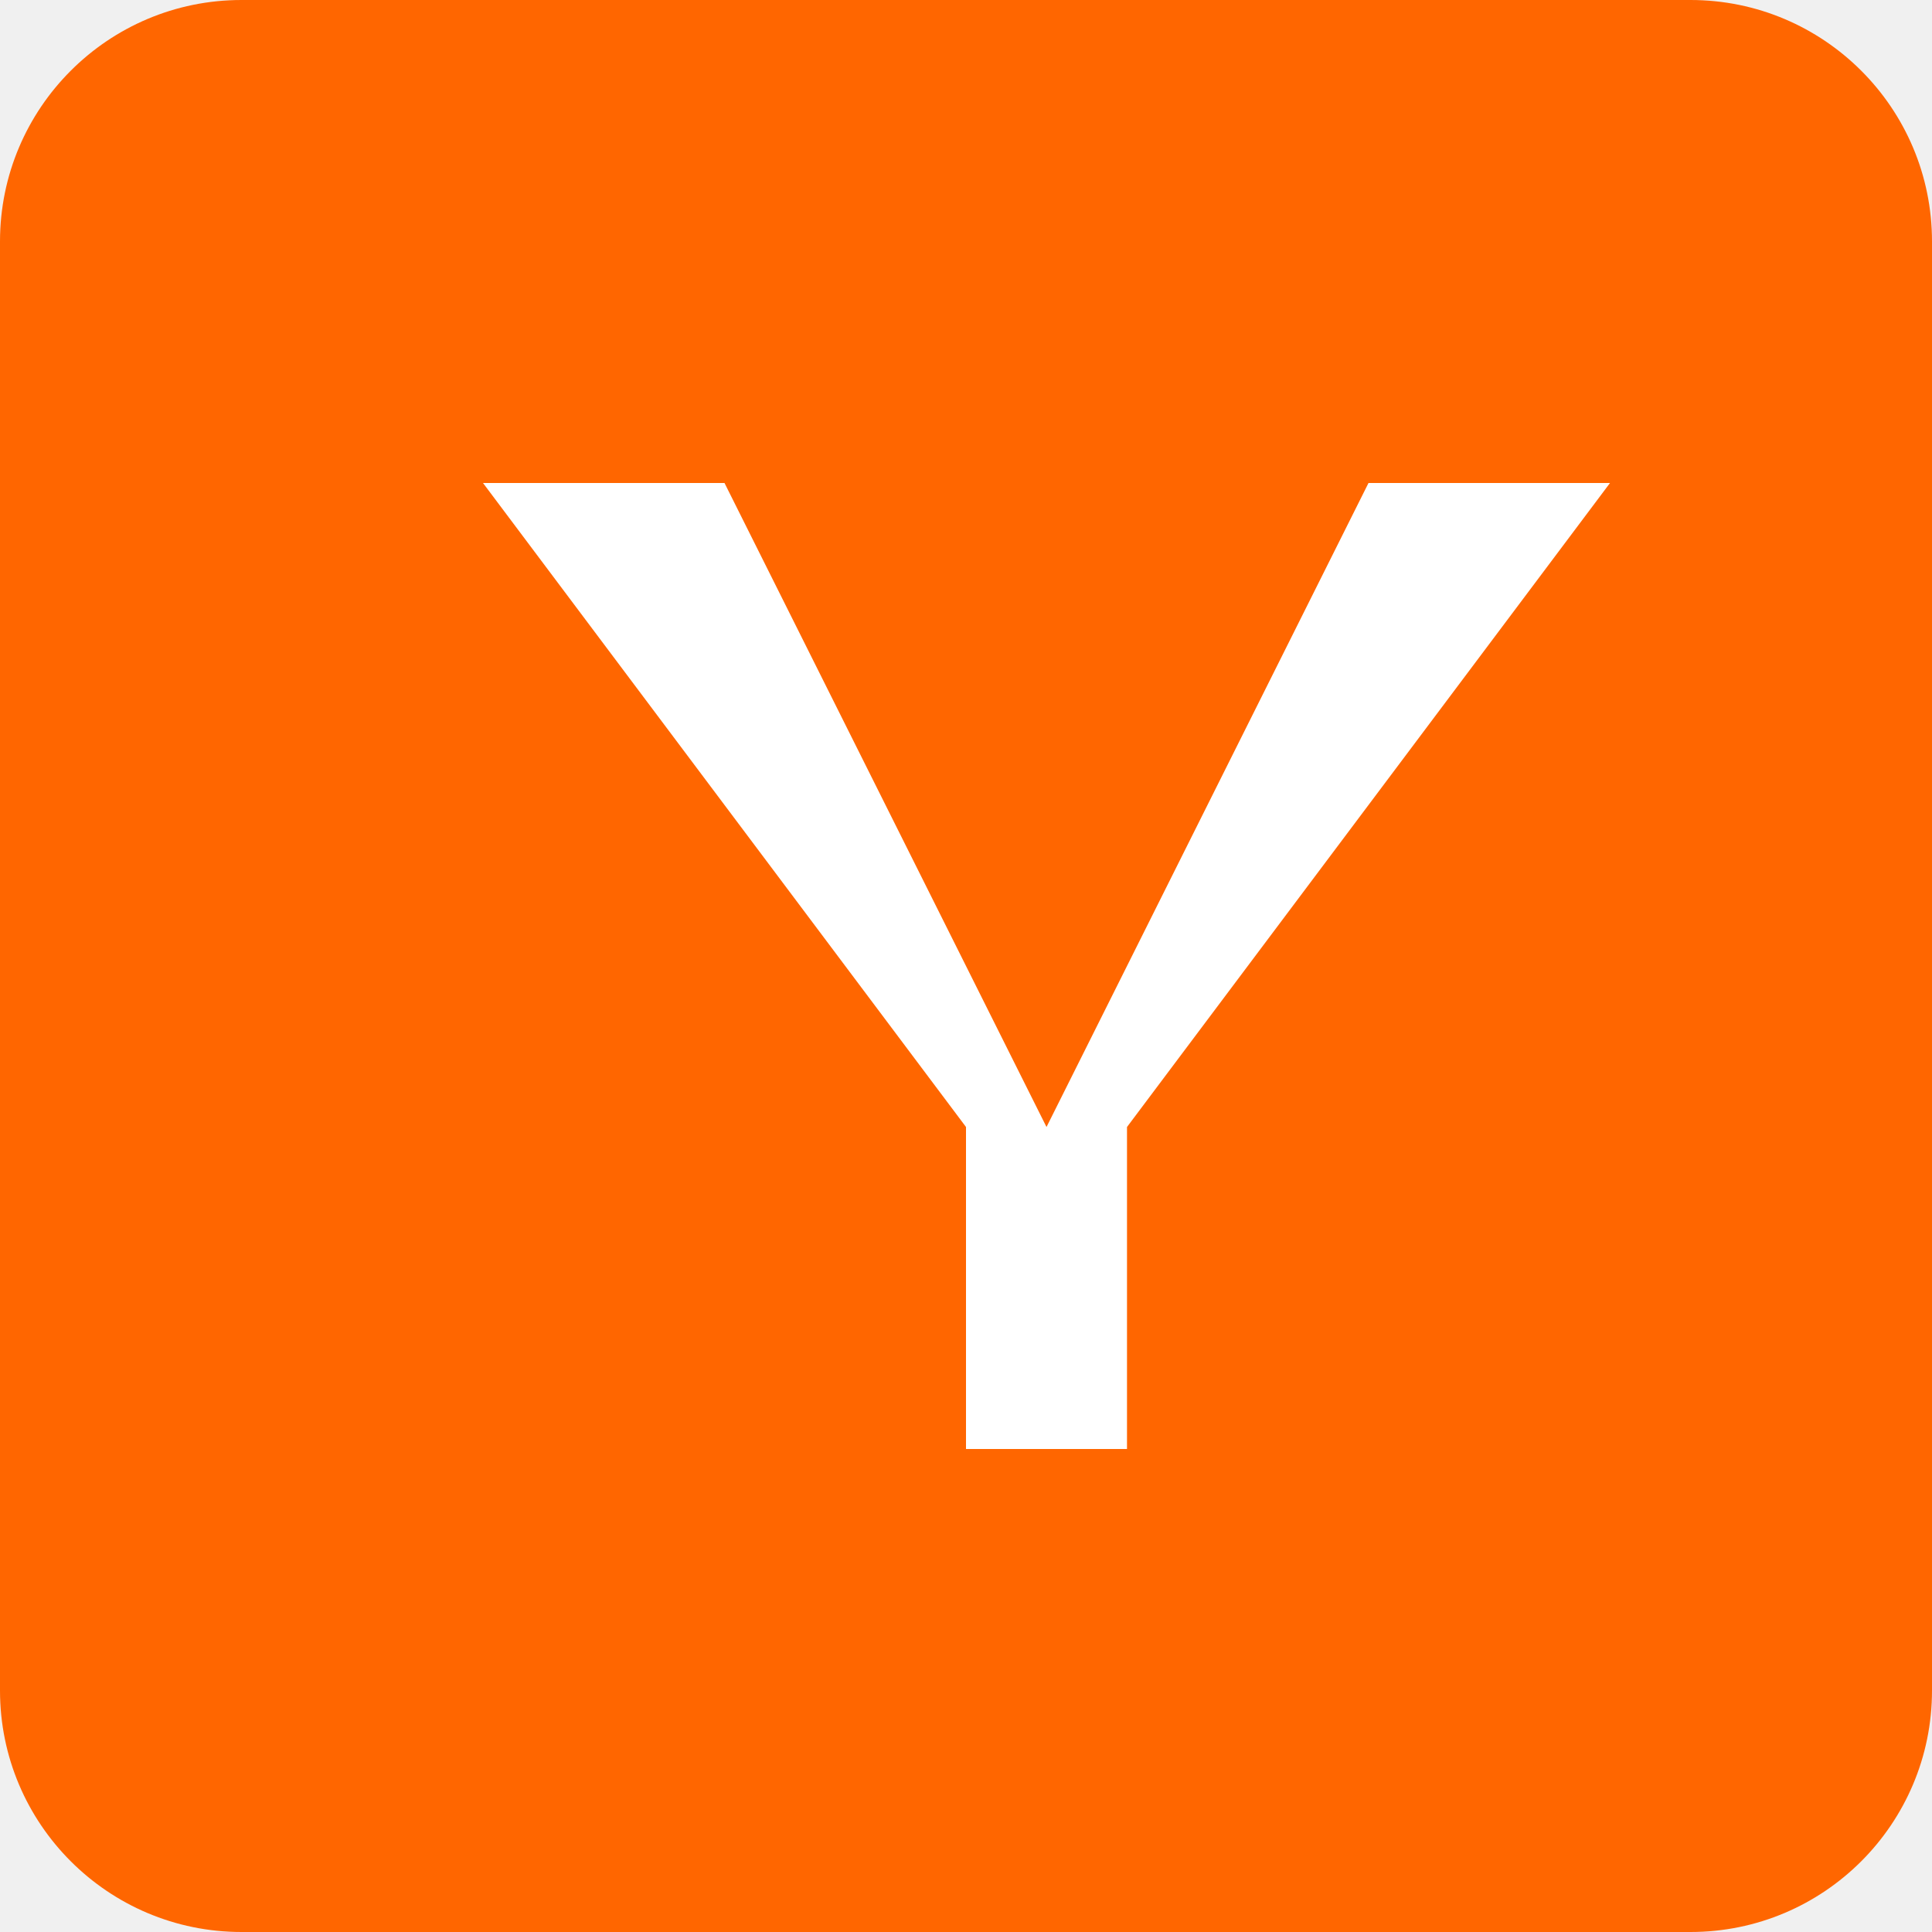
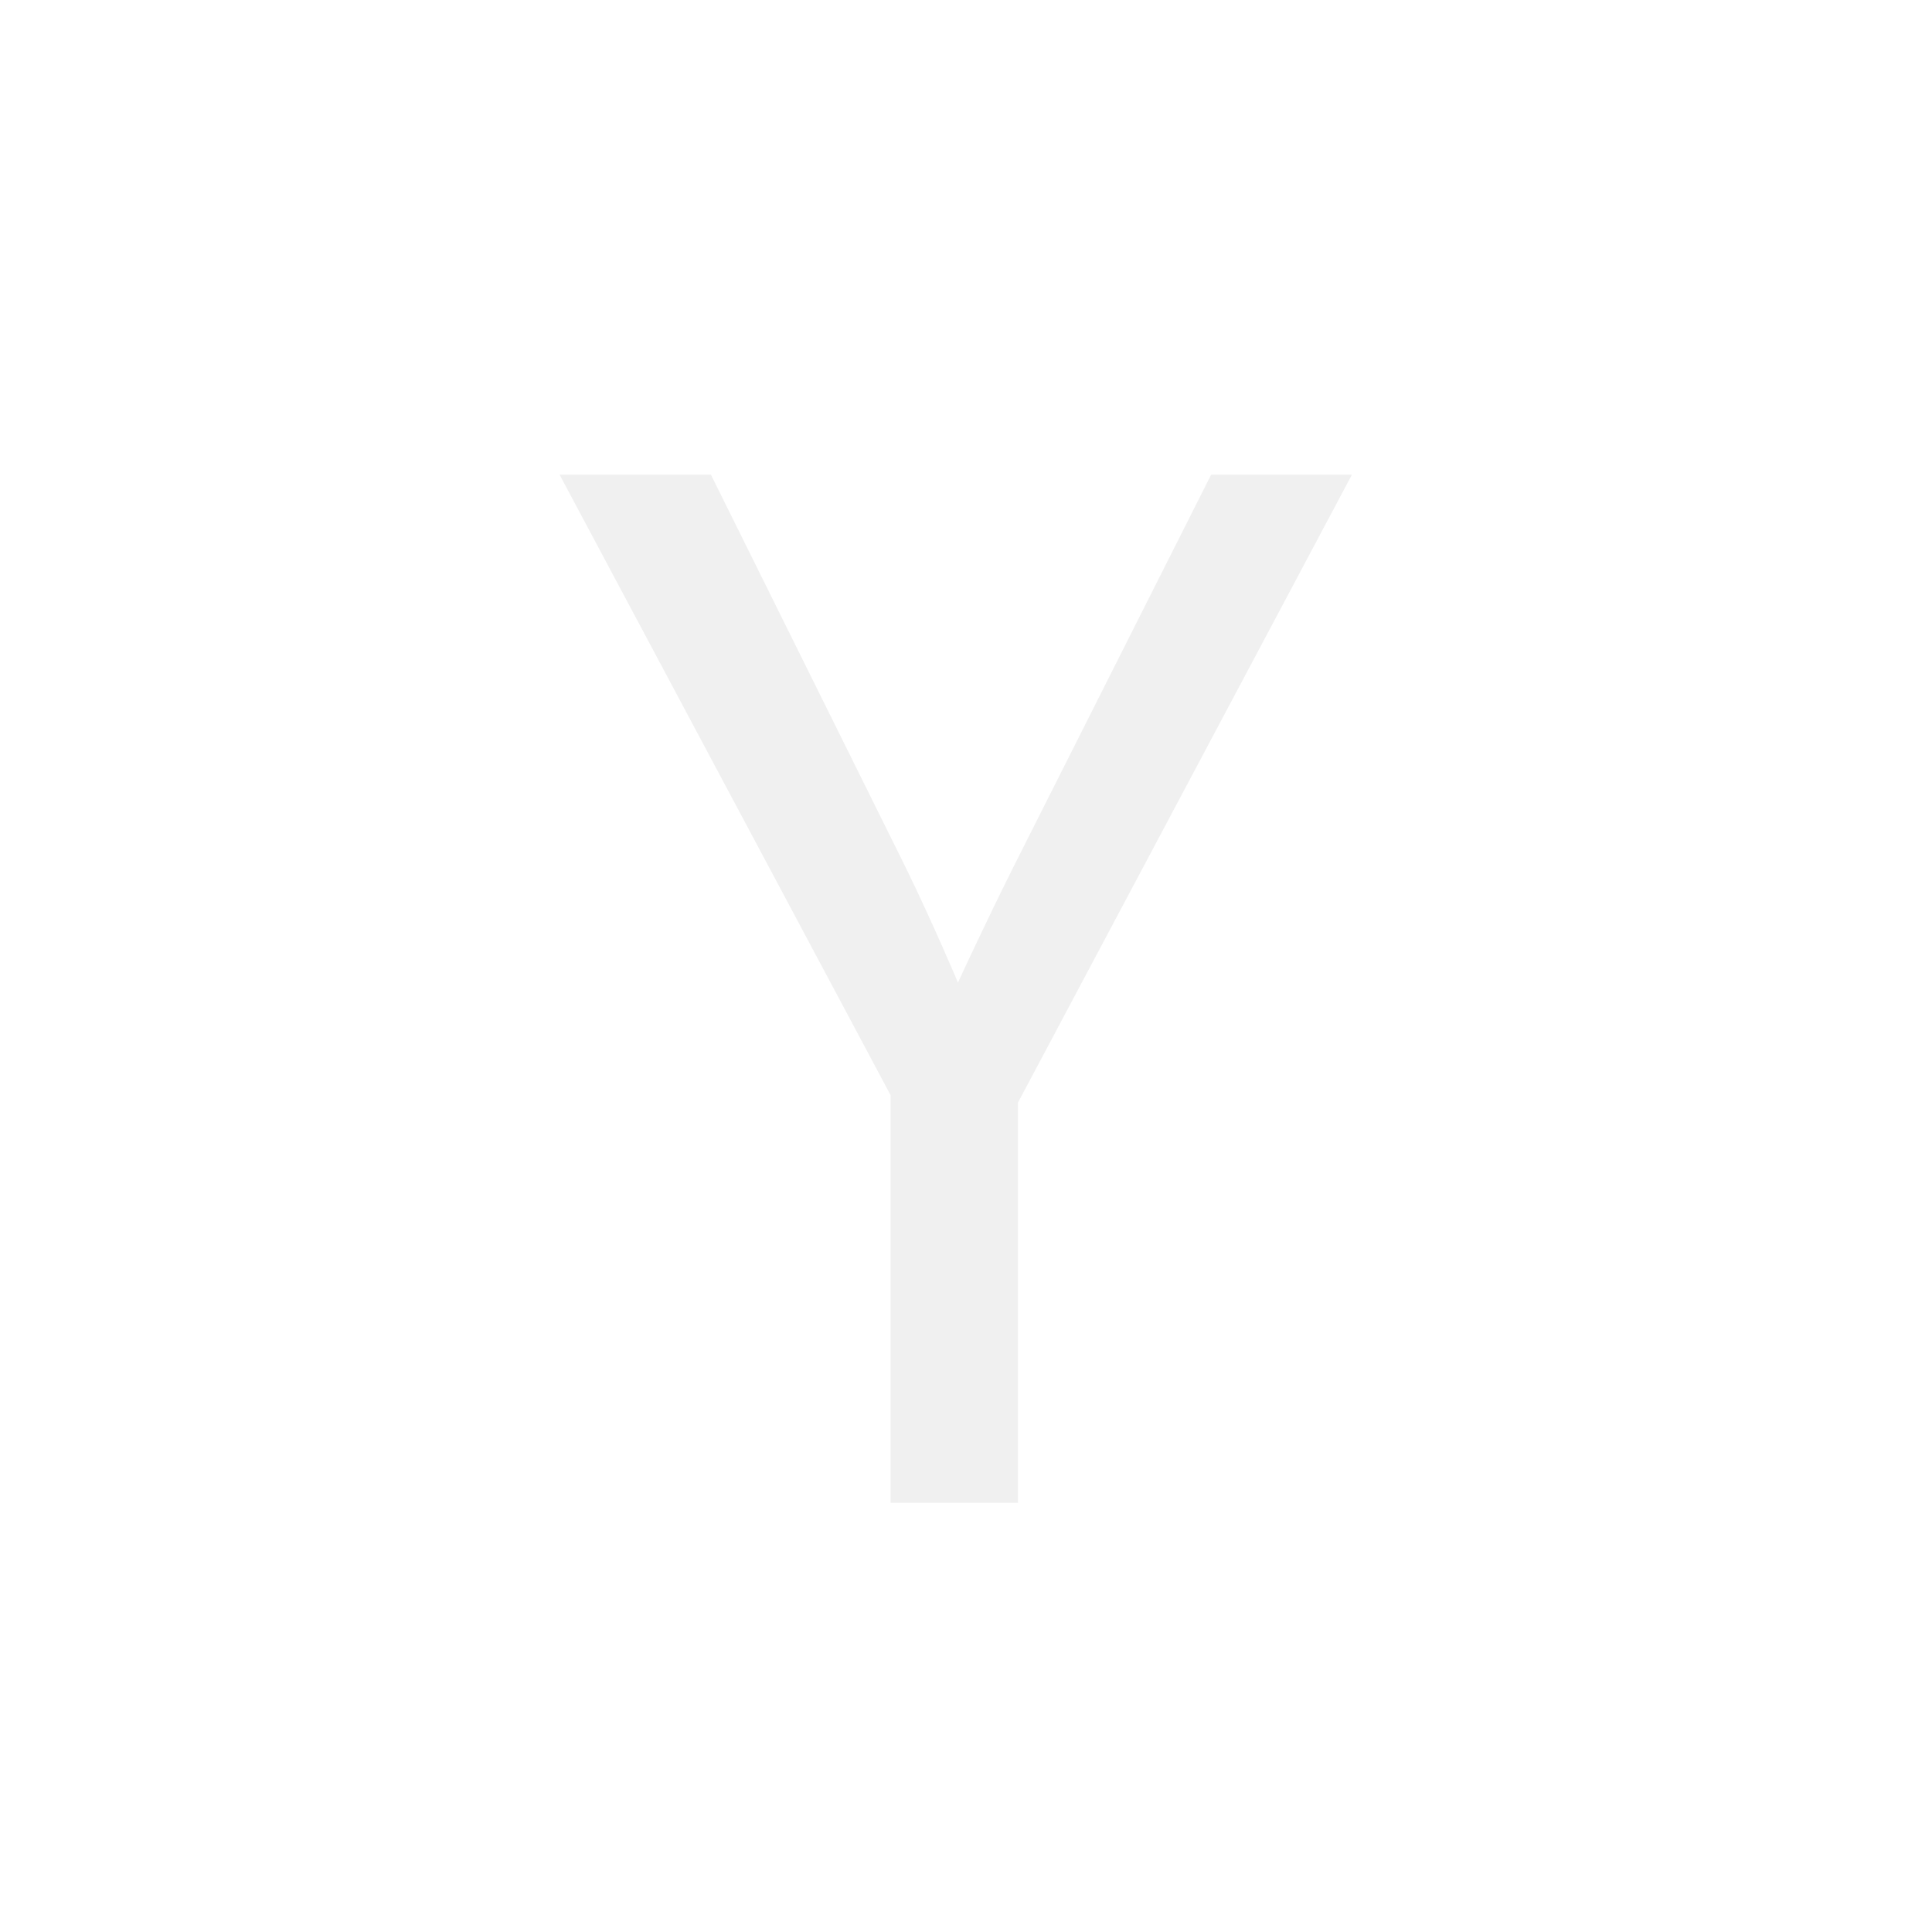
- <svg xmlns="http://www.w3.org/2000/svg" viewBox="0 0 24 24" aria-label="Hacker News">
-   <rect fill="#f60" height="24" rx="3" width="24" />
-   <path fill="#fff" d="M6 6h3l4 8 4-8h3l-6 8v4h-2v-4z" />
+ <svg xmlns="http://www.w3.org/2000/svg" fill="#fff" viewBox="0 0 24 24">
+   <path d="M0 24V0h24v24zM6.951 5.896l4.112 7.708v5.064h1.583v-4.972l4.148-7.799h-1.749l-2.457 4.875c-.372.745-.688 1.434-.688 1.434s-.297-.708-.651-1.434L8.831 5.896z" />
</svg>
